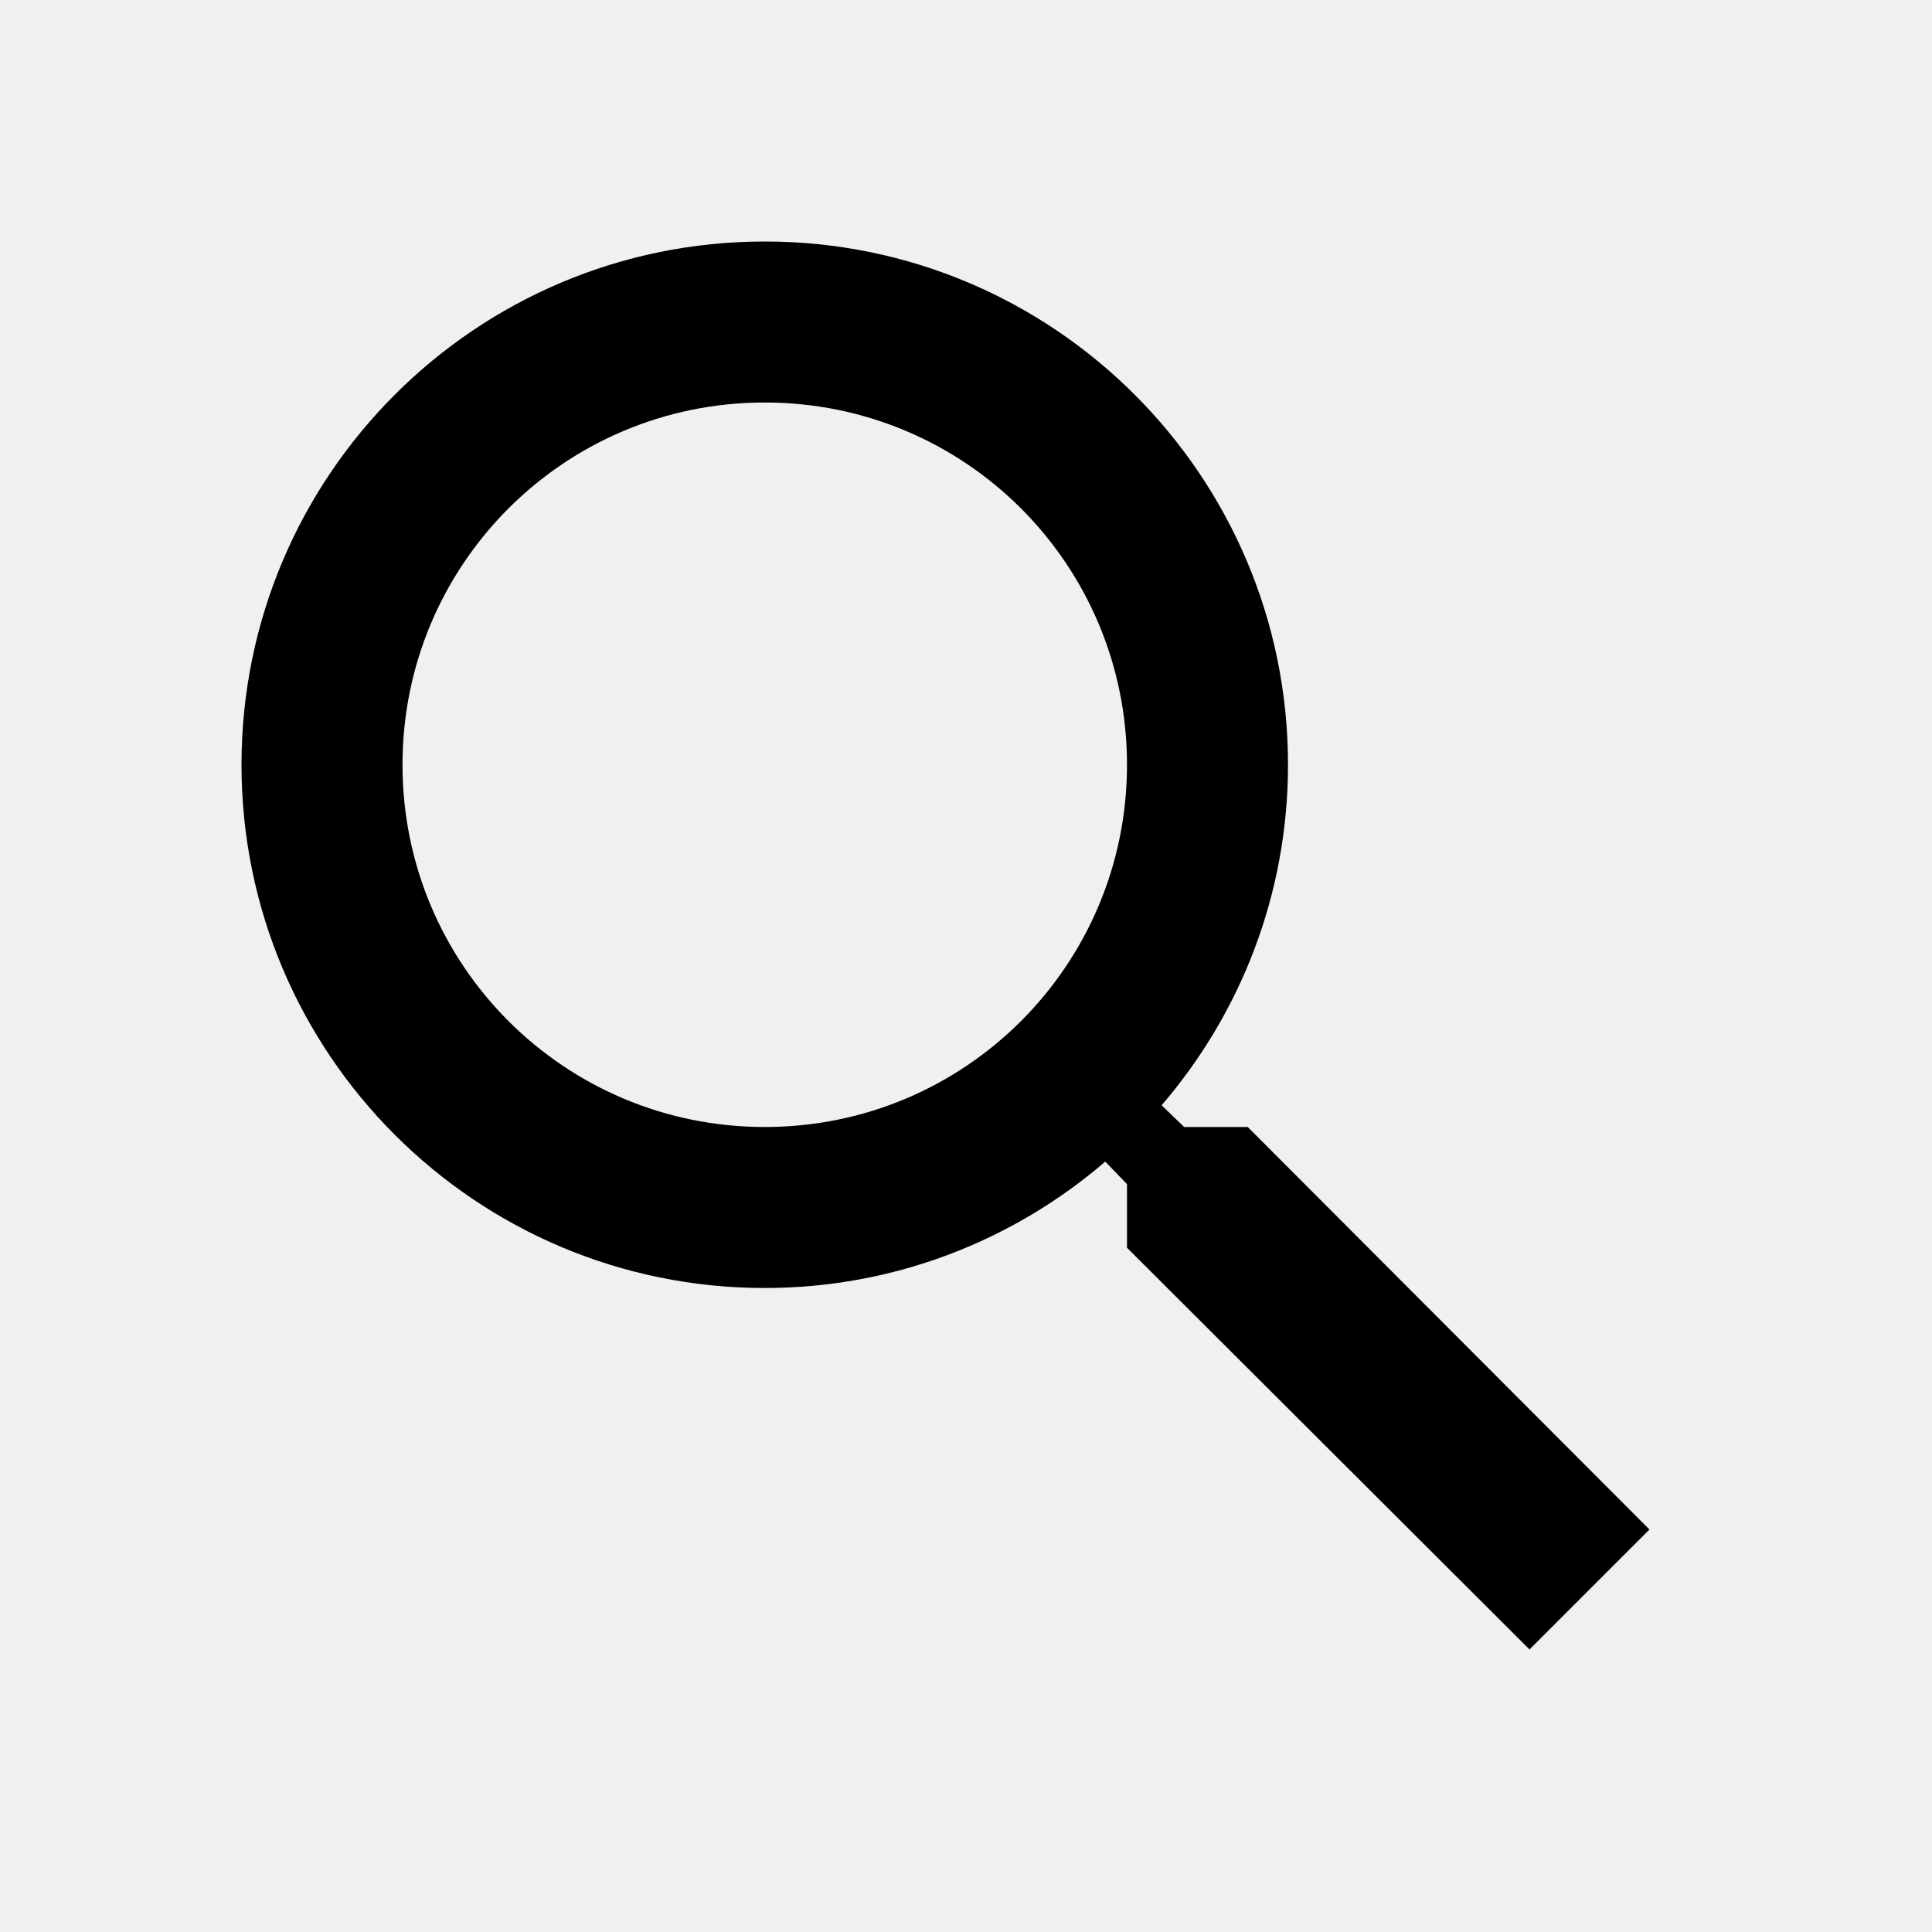
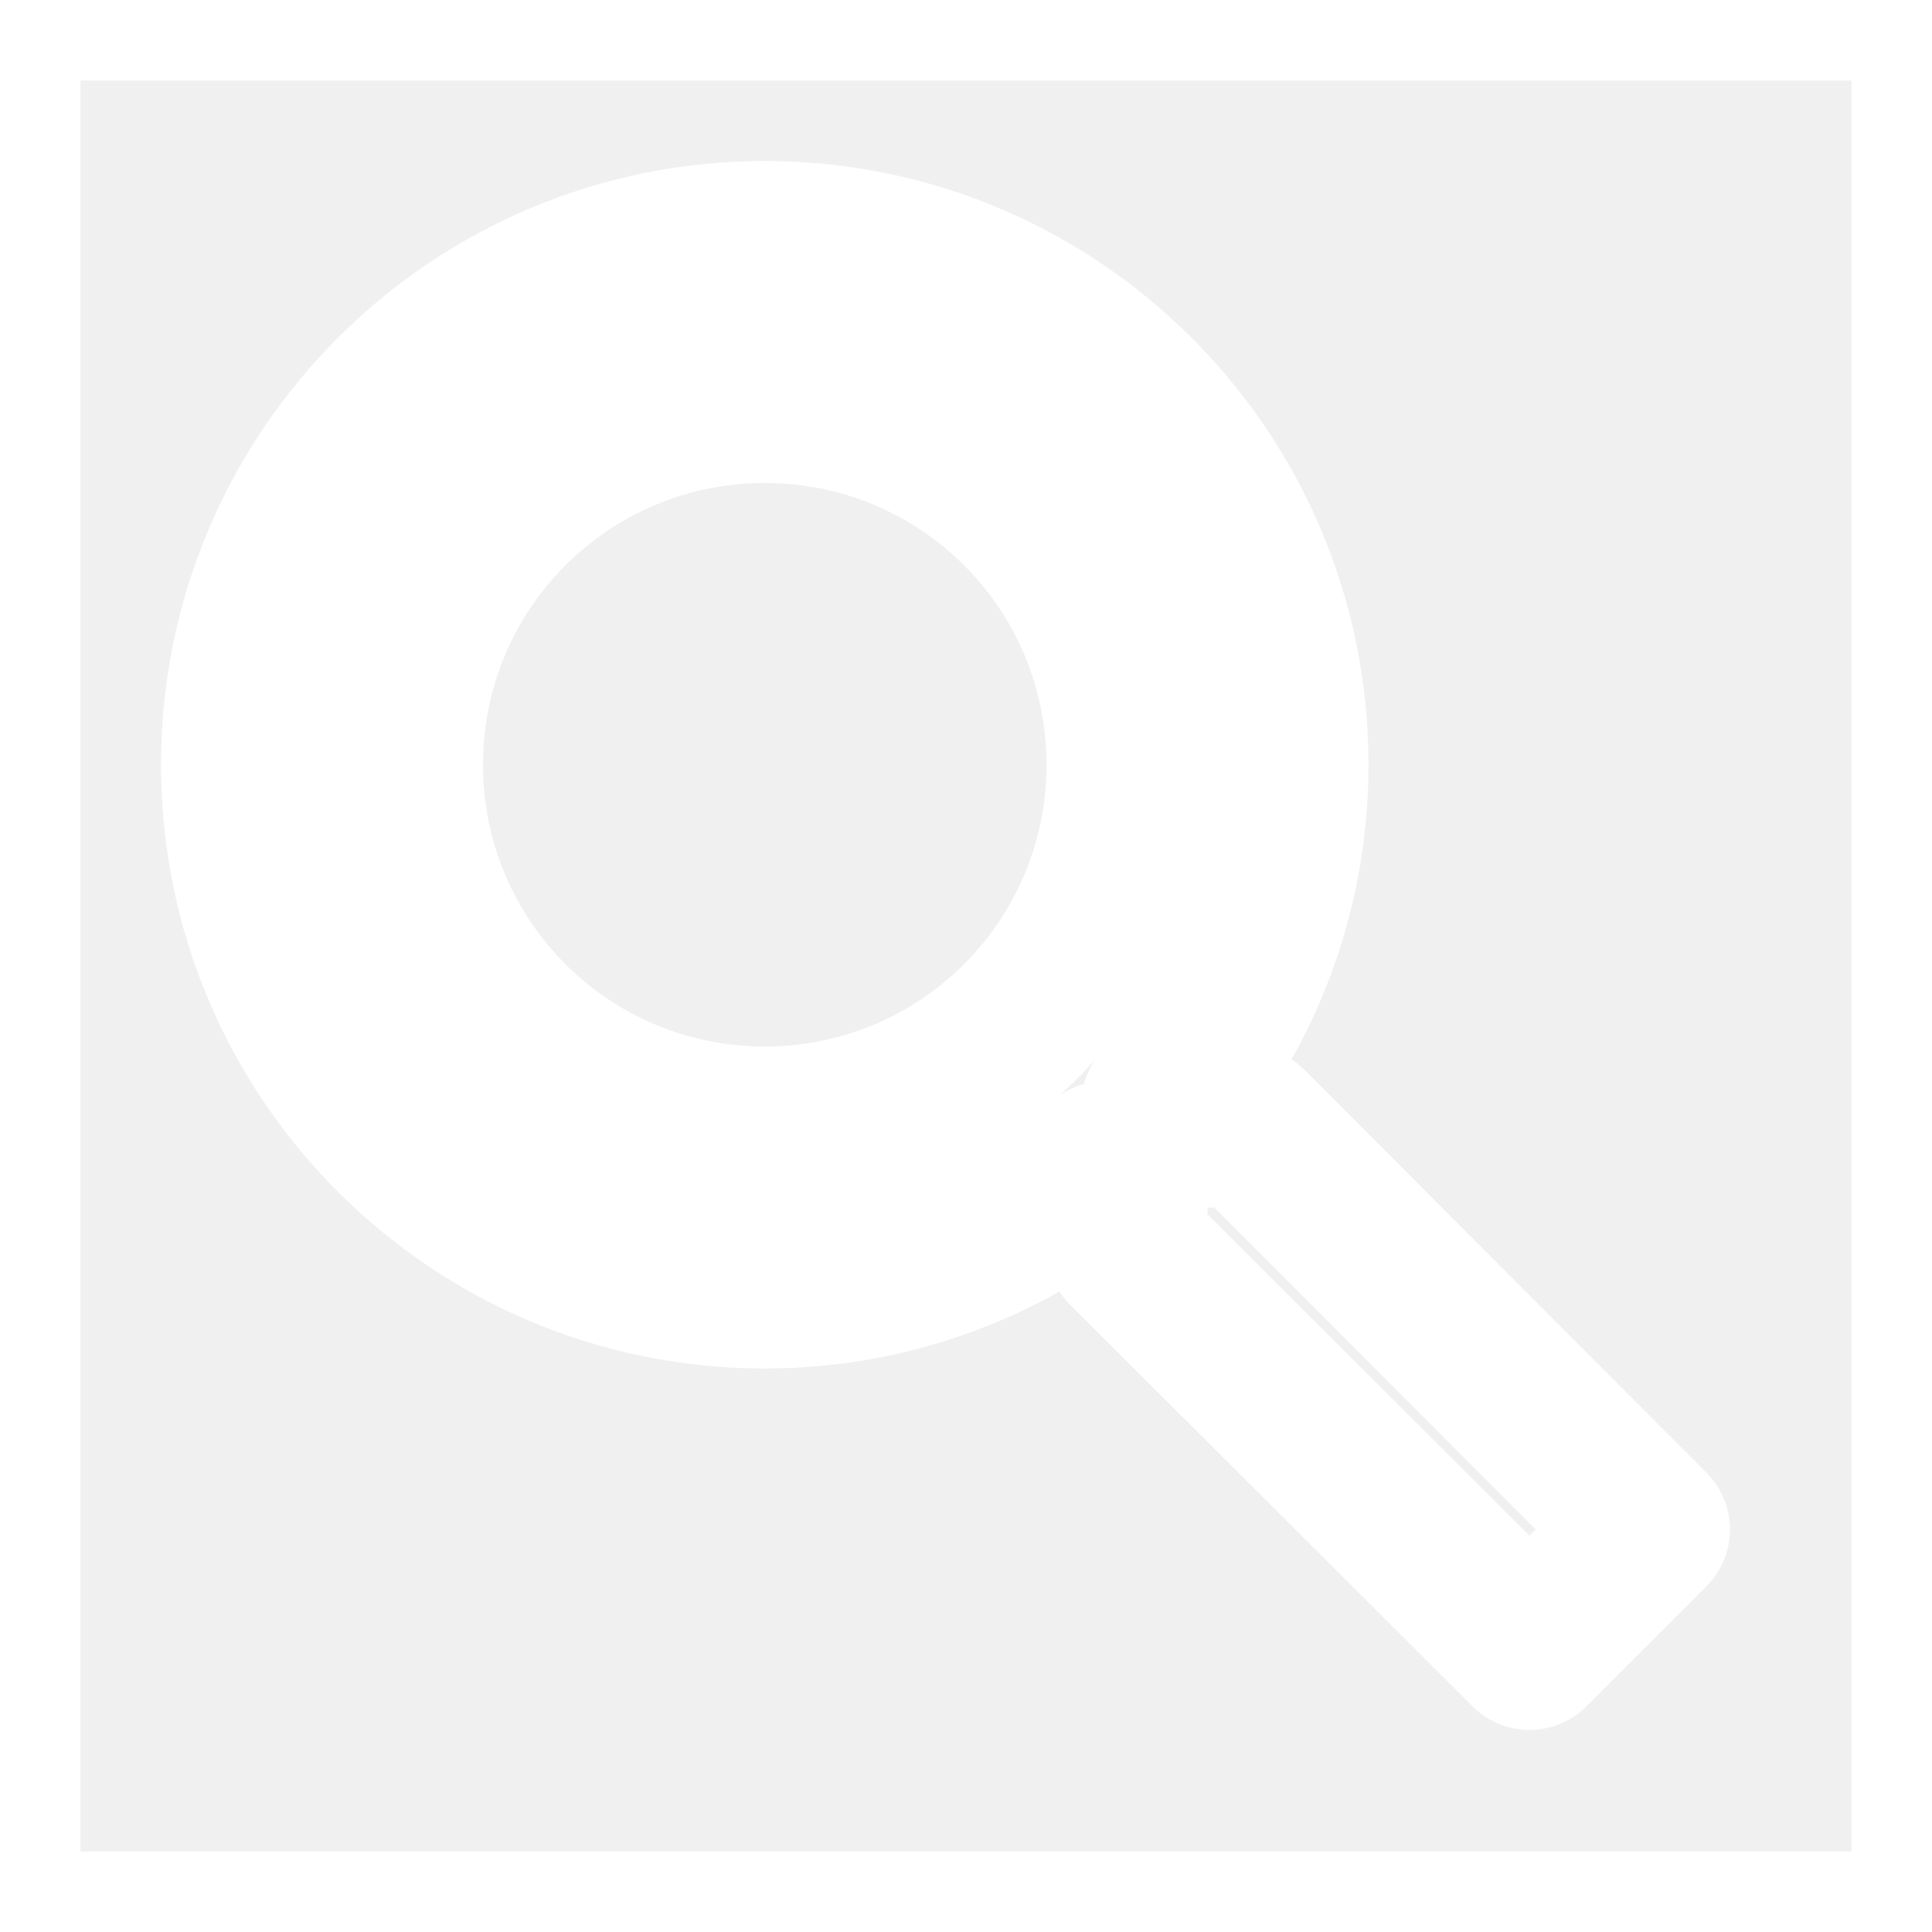
- <svg xmlns="http://www.w3.org/2000/svg" height="24" viewBox="0 0 24 24" width="24">
+ <svg xmlns="http://www.w3.org/2000/svg" fill="none" stroke="#fff" stroke-width="2" stroke-linecap="round" stroke-linejoin="round" height="24" viewBox="0 0 24 24" width="24">
  <path d="M0 0h24v24H0V0z" fill="none" />
  <path d="M15.5 14h-.79l-.28-.27C15.41 12.59 16 11.11 16 9.5 16 5.91 13.09 3 9.5 3S3 5.91 3 9.5 5.91 16 9.5 16c1.61 0 3.09-.59 4.23-1.57l.27.28v.79l5 4.99L20.49 19l-4.99-5zm-6 0C7.01 14 5 11.99 5 9.5S7.01 5 9.5 5 14 7.01 14 9.5 11.99 14 9.5 14z" />
</svg>
